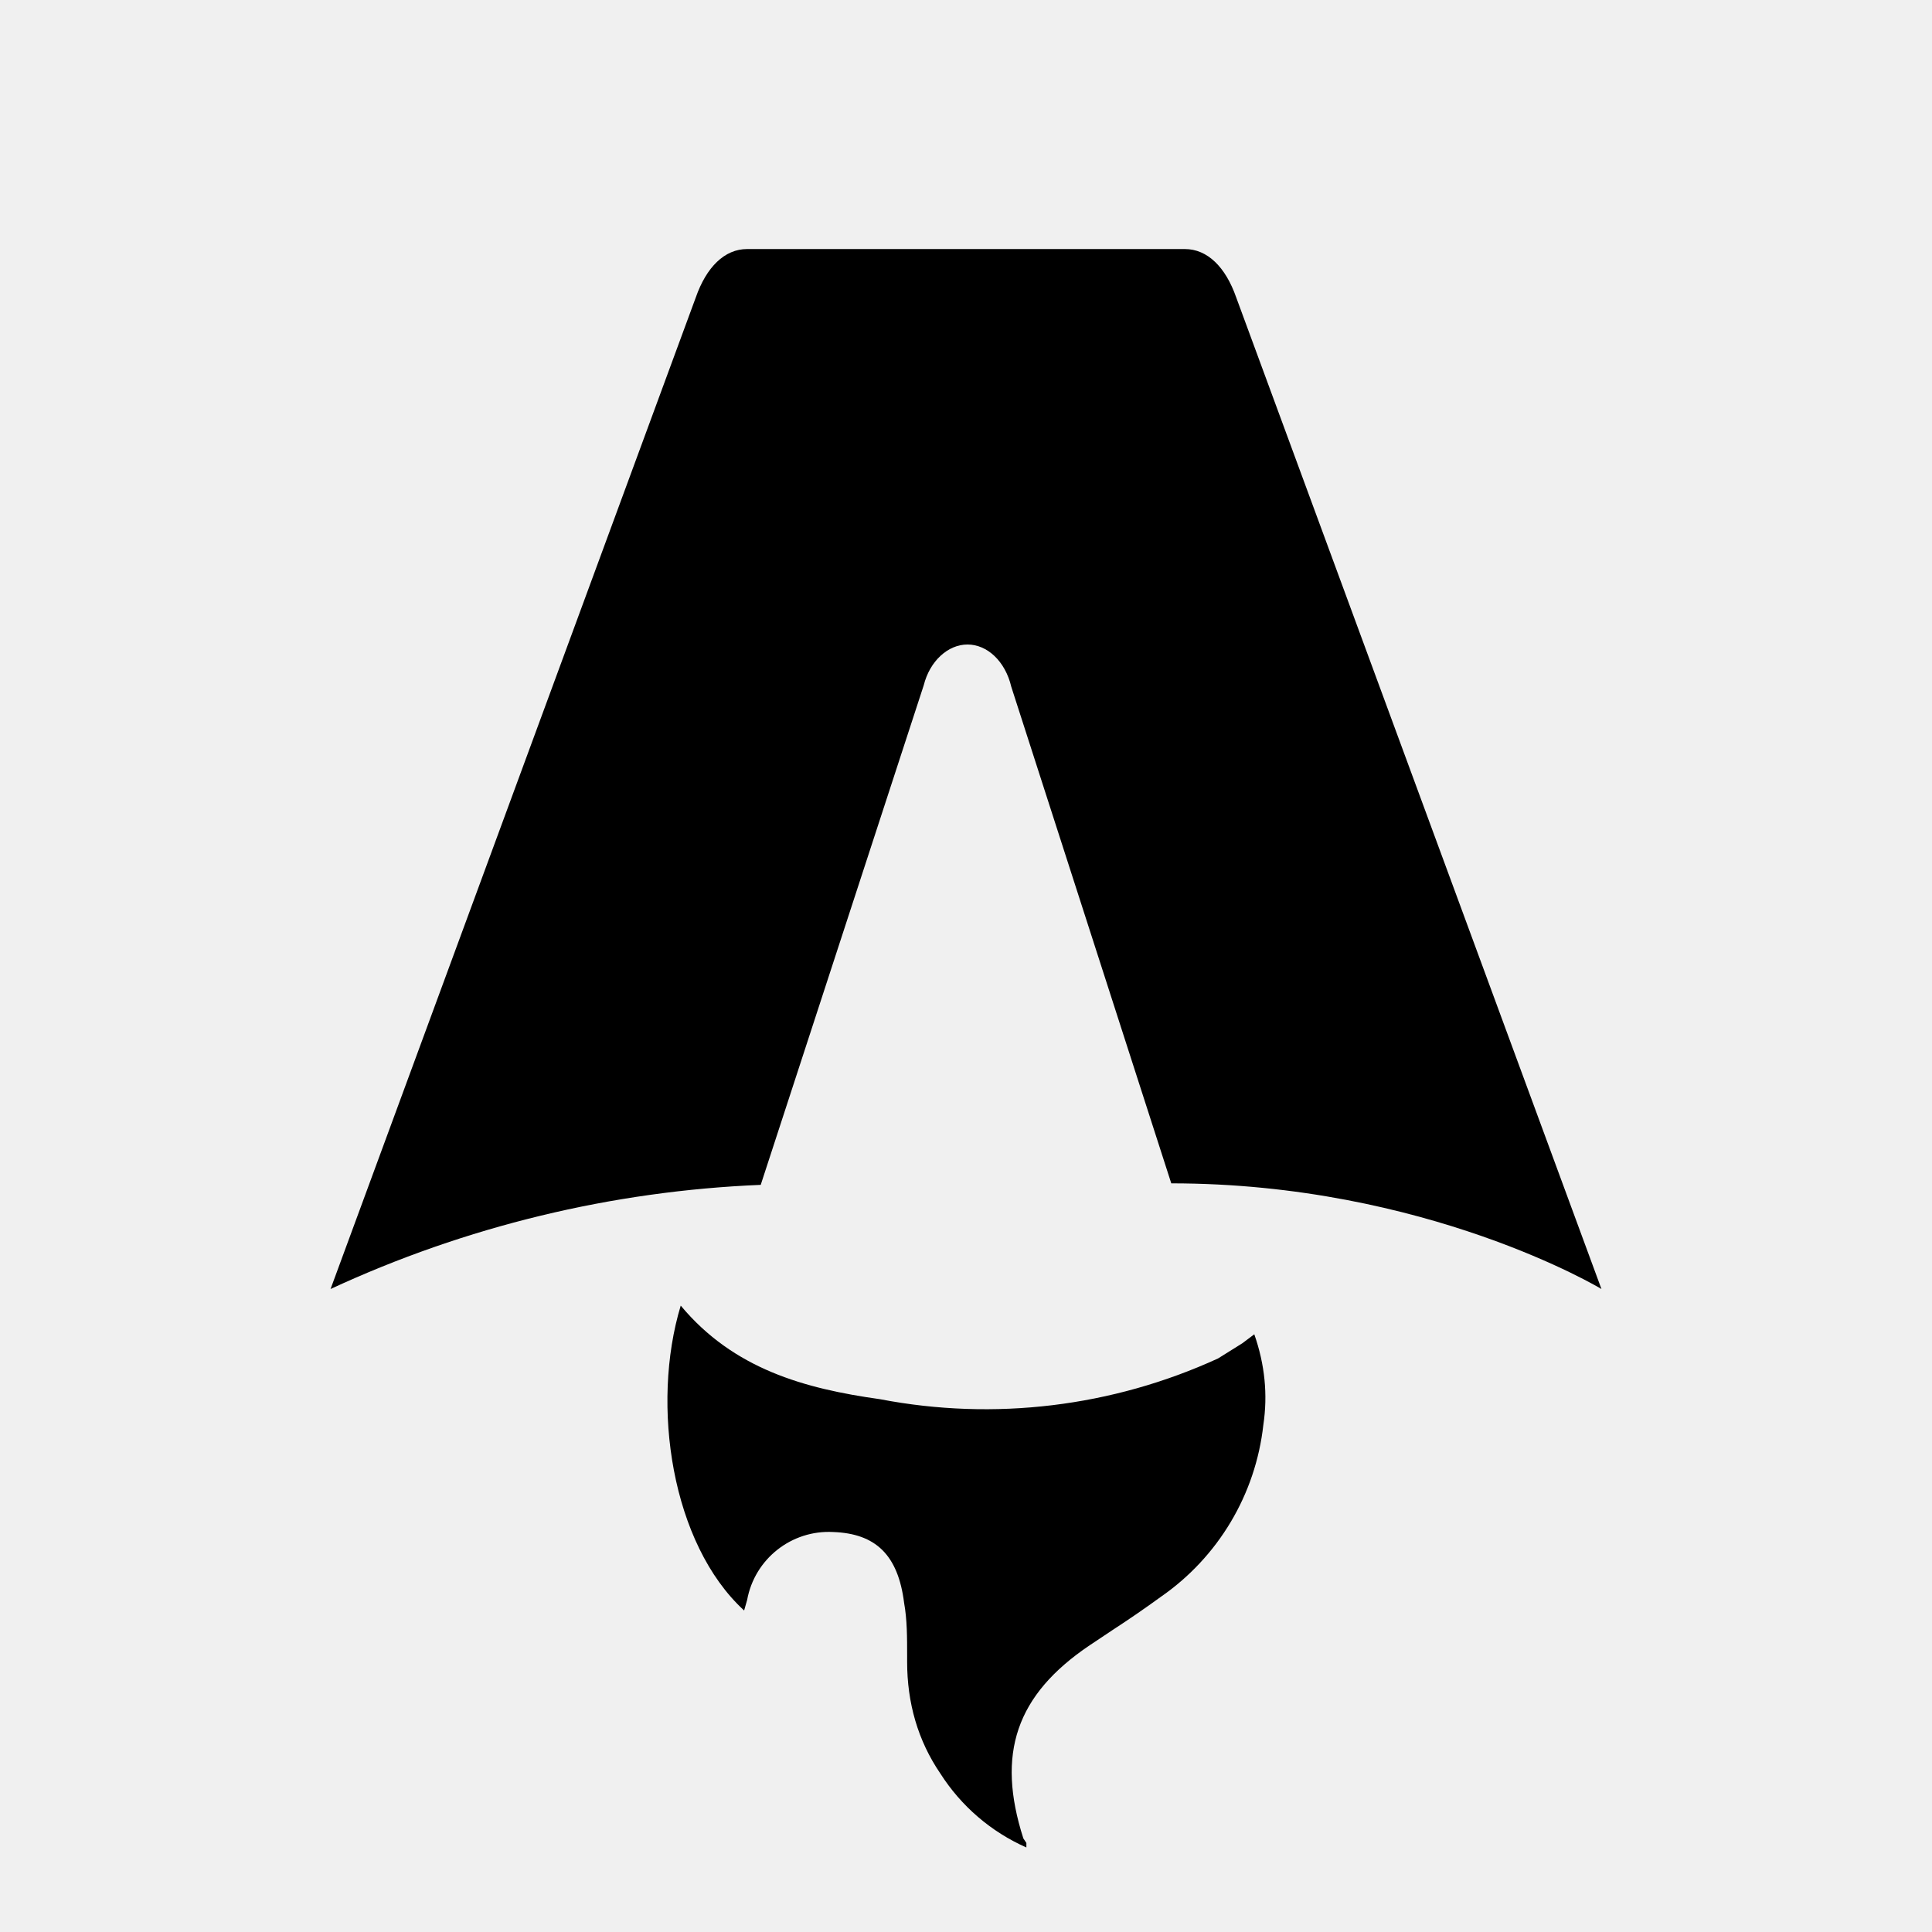
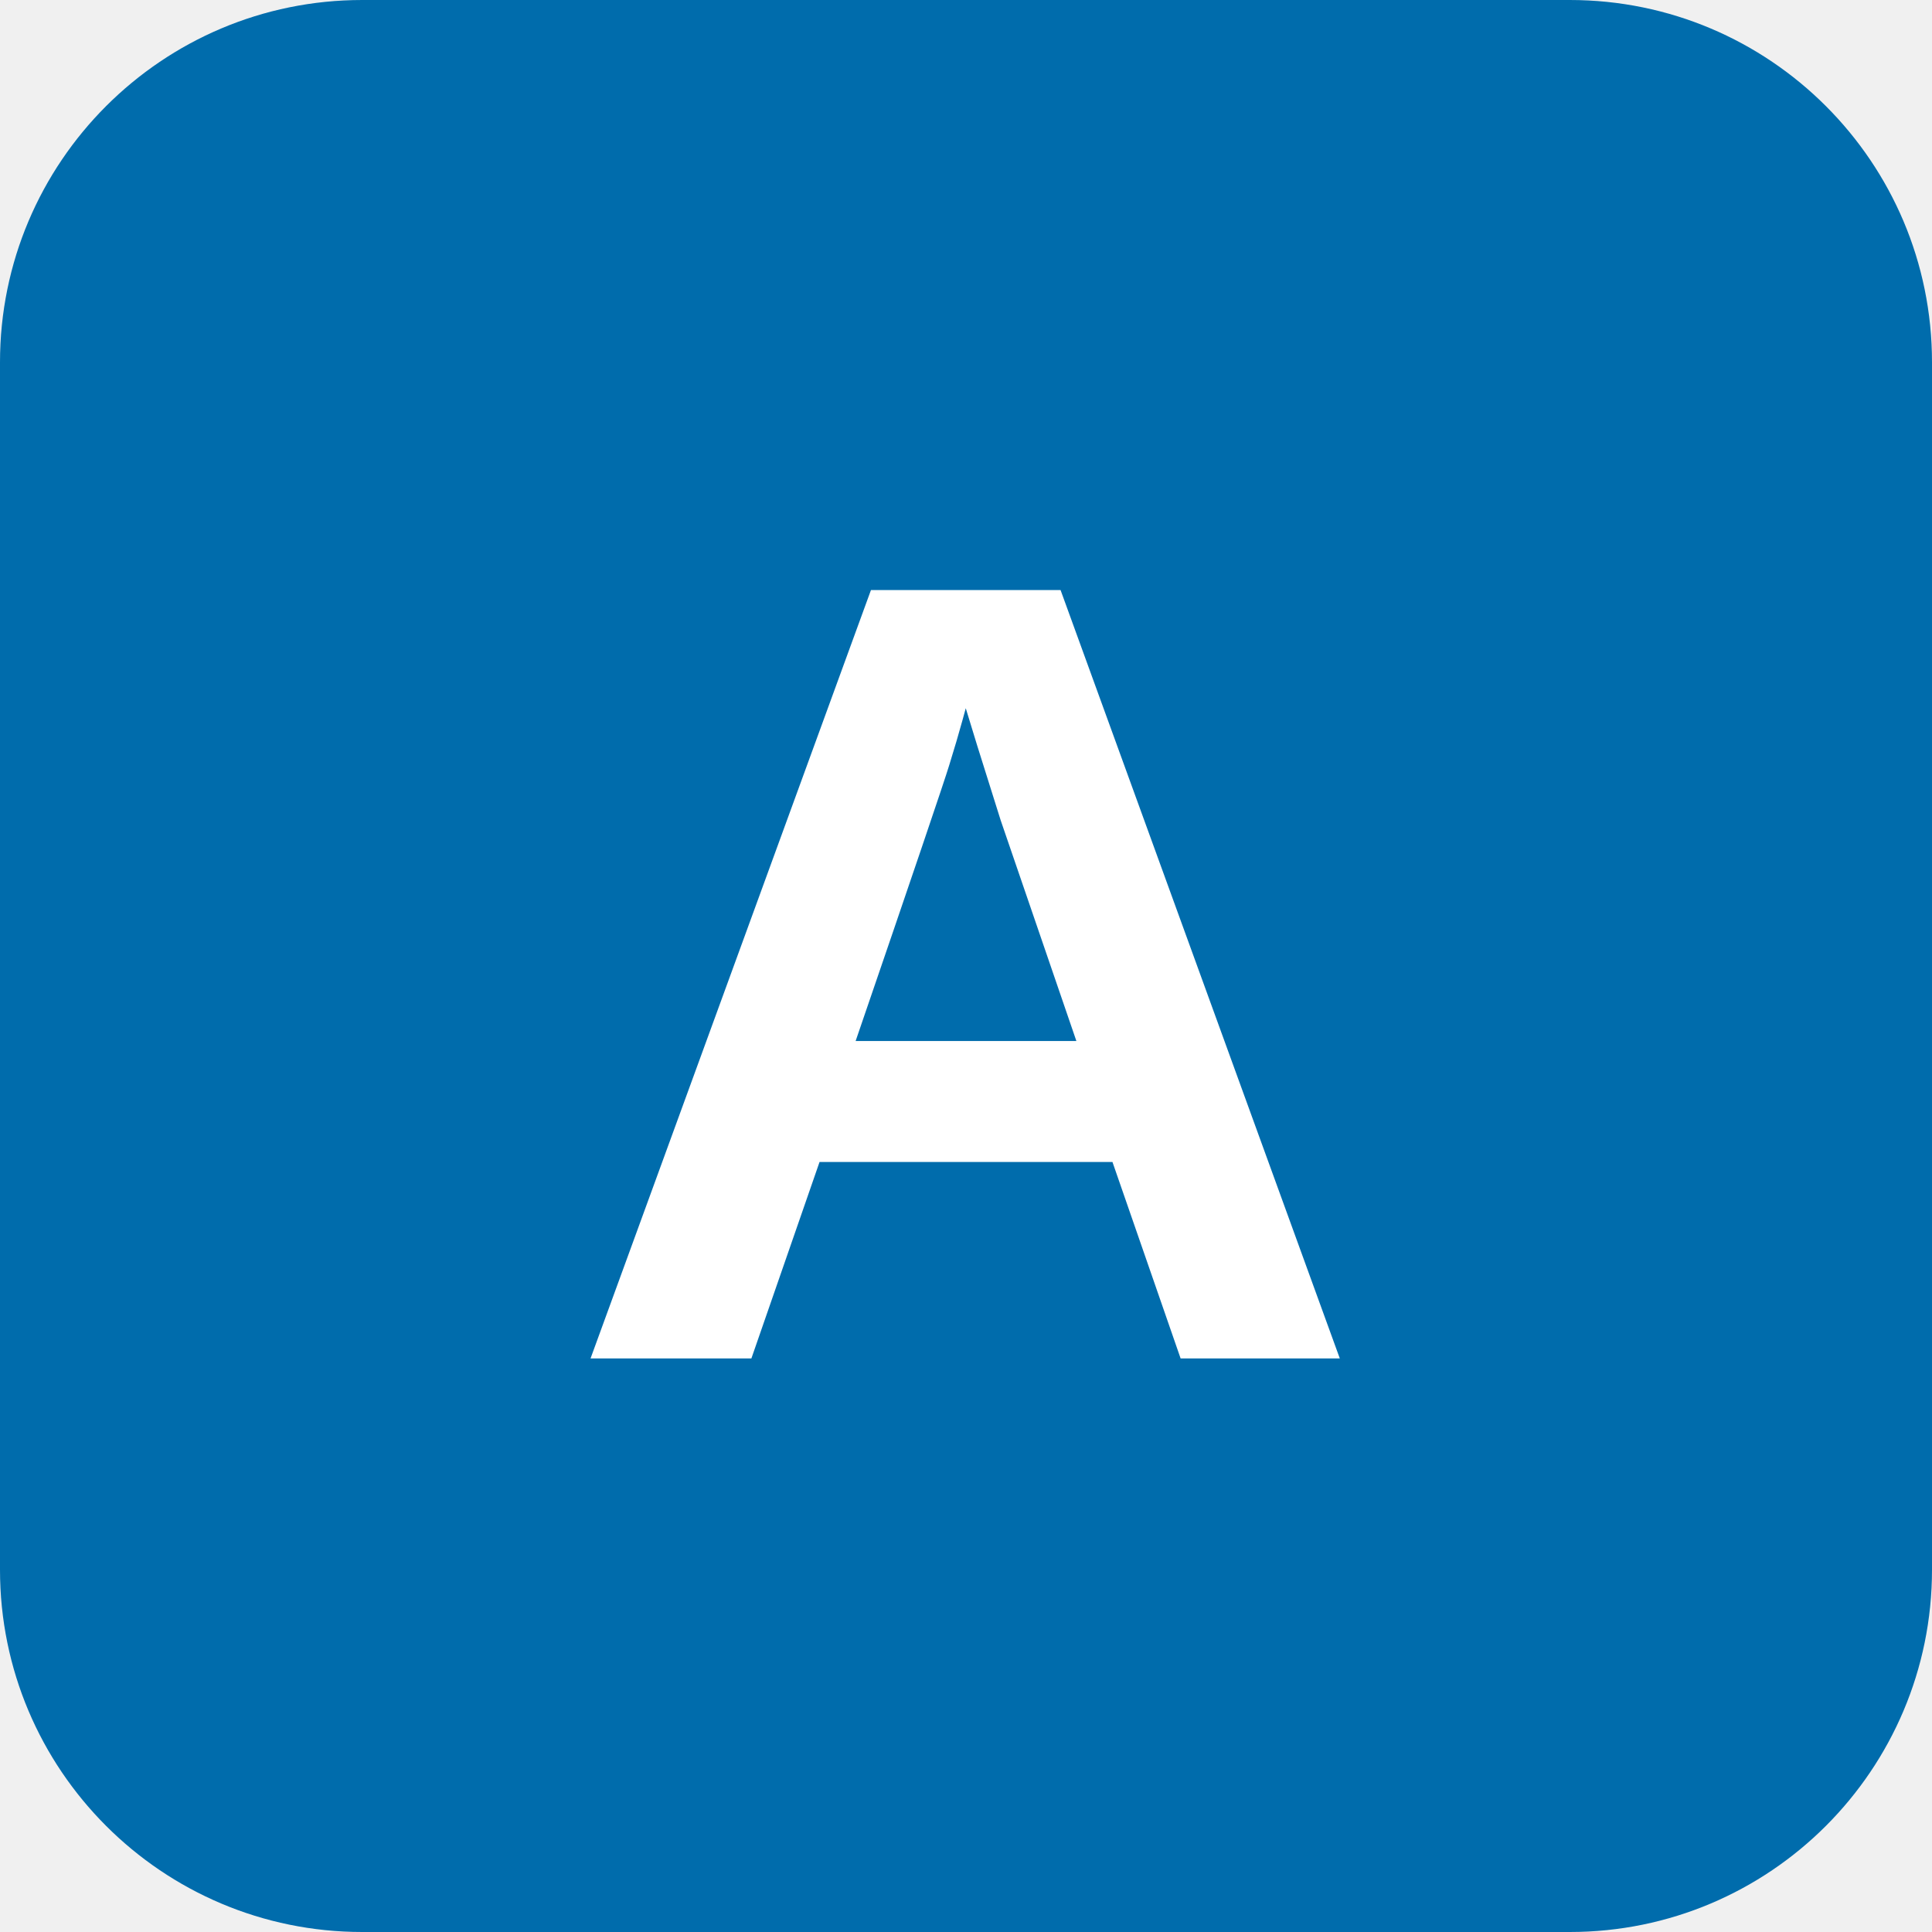
- <svg xmlns="http://www.w3.org/2000/svg" fill="none" viewBox="0 0 128 128">
-   <path d="M50.4 78.5a75.1 75.1 0 0 0-28.5 6.9l24.2-65.7c.7-2 1.9-3.2 3.4-3.2h29c1.5 0 2.7 1.2 3.4 3.2l24.2 65.7s-11.6-7-28.5-7L67 45.5c-.4-1.7-1.6-2.8-2.9-2.8-1.3 0-2.5 1.1-2.9 2.7L50.4 78.5Zm-1.1 28.2Zm-4.2-20.2c-2 6.6-.6 15.8 4.2 20.2a17.5 17.5 0 0 1 .2-.7 5.5 5.5 0 0 1 5.7-4.5c2.8.1 4.3 1.5 4.7 4.7.2 1.1.2 2.3.2 3.5v.4c0 2.7.7 5.2 2.2 7.4a13 13 0 0 0 5.7 4.9v-.3l-.2-.3c-1.8-5.6-.5-9.5 4.4-12.8l1.5-1a73 73 0 0 0 3.2-2.2 16 16 0 0 0 6.8-11.4c.3-2 .1-4-.6-6l-.8.6-1.6 1a37 37 0 0 1-22.4 2.7c-5-.7-9.7-2-13.2-6.2Z" />
-   <style>
-         path { fill: #000; }
-         @media (prefers-color-scheme: dark) {
-             path { fill: #FFF; }
-         }
-     </style>
+ <svg xmlns="http://www.w3.org/2000/svg" viewBox="0 0 128 128">
+   <rect width="128" height="128" rx="24" fill="#006cac" />
+   <text x="64" y="90" font-family="Arial, Helvetica, sans-serif" font-size="74" font-weight="700" fill="#ffffff" text-anchor="middle">A</text>
</svg>
